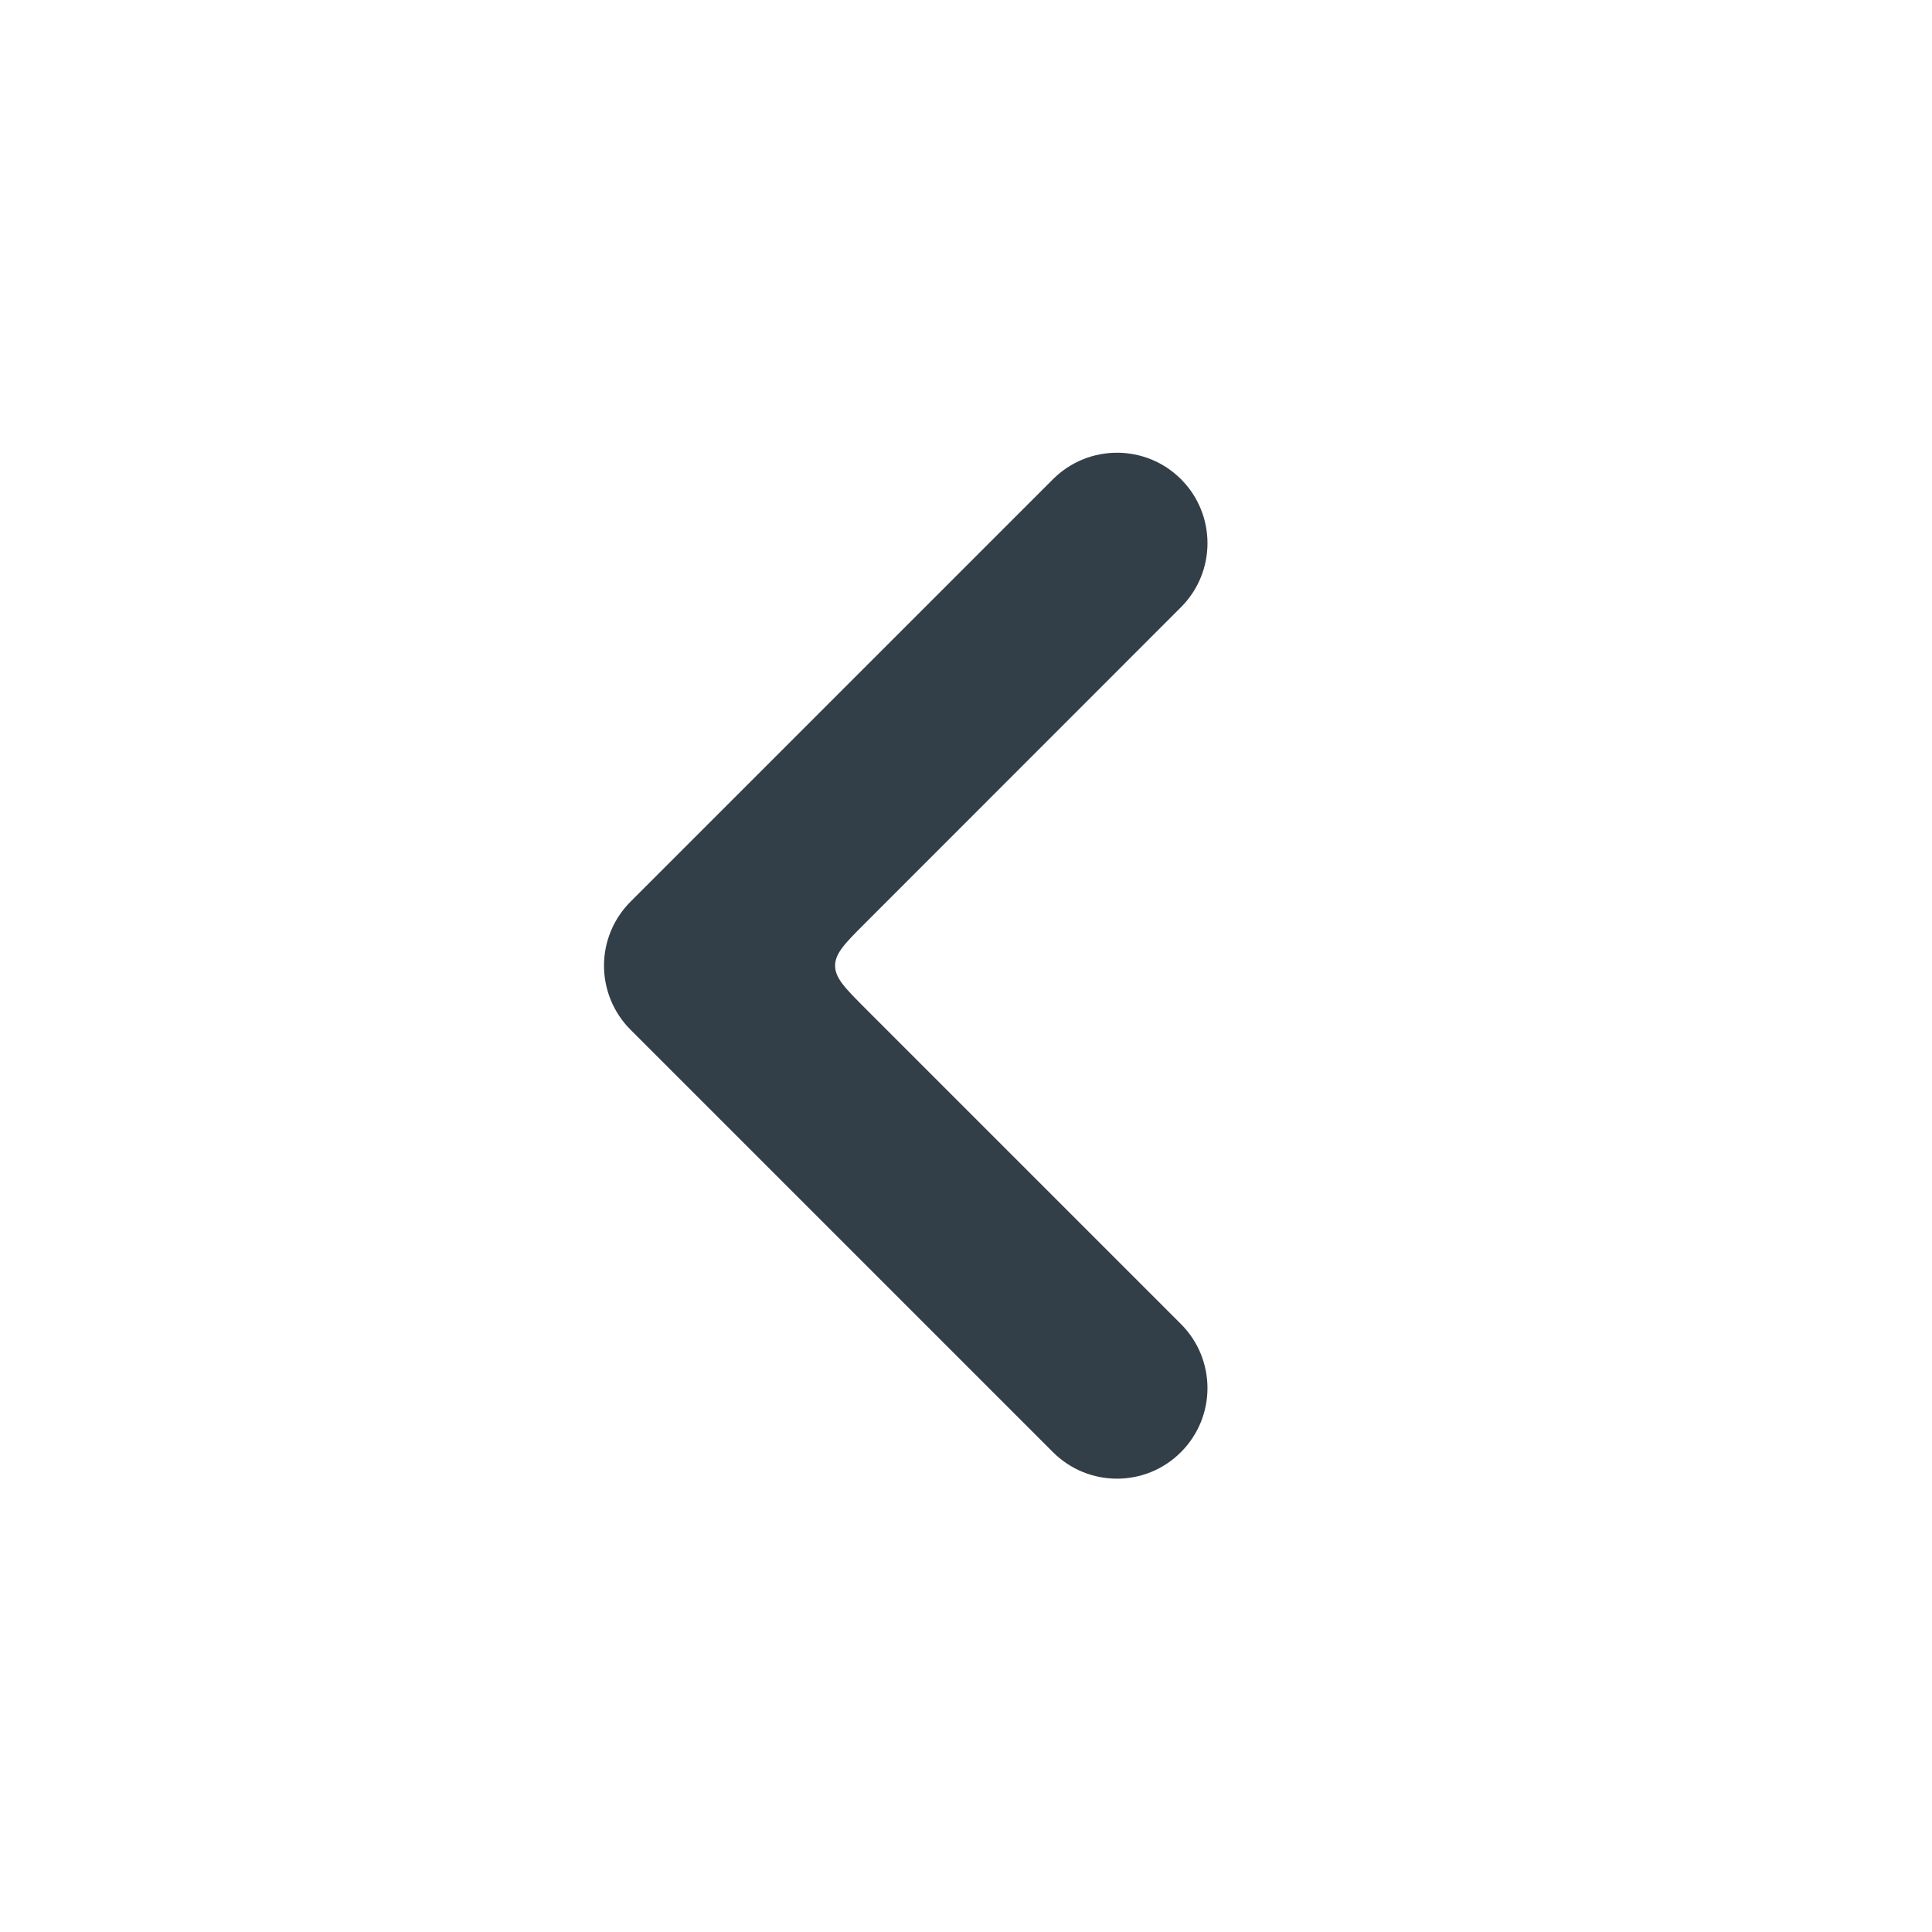
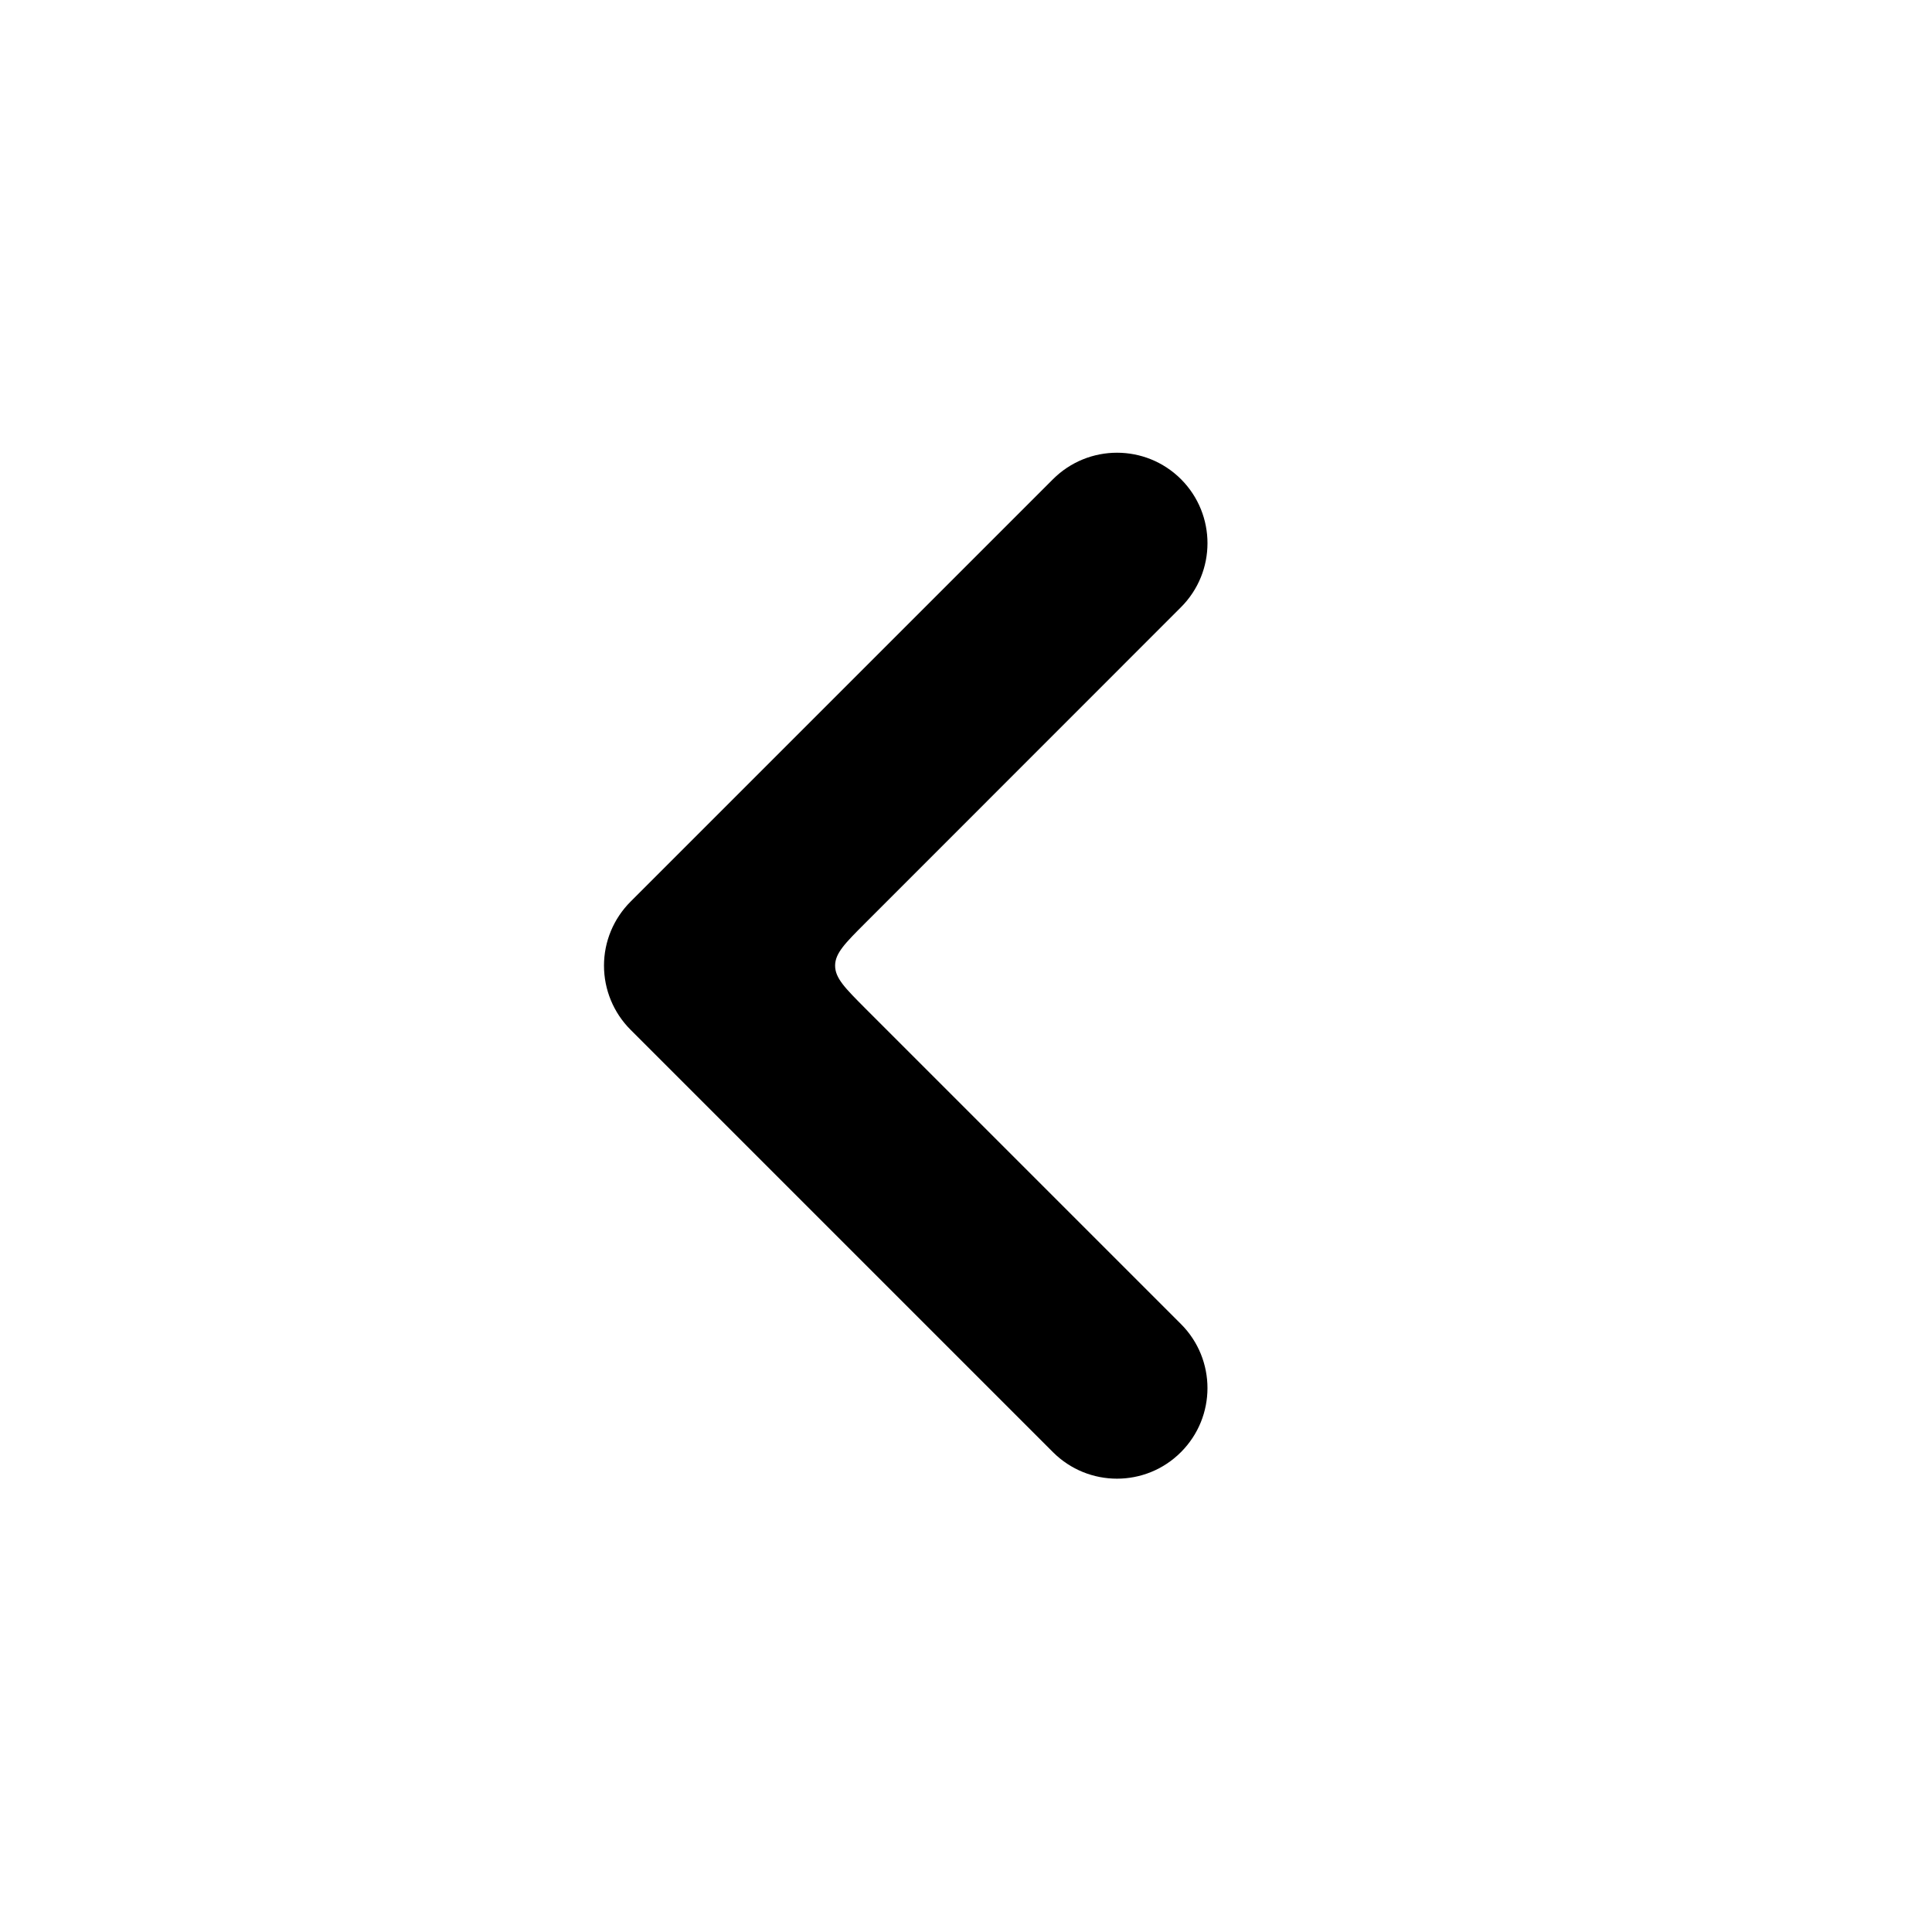
<svg xmlns="http://www.w3.org/2000/svg" width="16" height="16" viewBox="0 0 16 16" fill="none">
-   <path fill-rule="evenodd" clip-rule="evenodd" d="M9.781 3.969C10.073 4.262 10.073 4.736 9.78 5.029L7.166 7.644C7 7.81 6.916 7.894 6.916 7.997C6.916 8.101 7 8.184 7.166 8.351L9.78 10.965C10.073 11.258 10.073 11.733 9.78 12.026C9.488 12.319 9.013 12.319 8.72 12.026L5.222 8.528C5.081 8.387 5.002 8.196 5.002 7.997C5.002 7.798 5.081 7.608 5.222 7.467L8.72 3.969C9.013 3.676 9.488 3.676 9.781 3.969Z" fill="#333F48" />
+   <path fill-rule="evenodd" clip-rule="evenodd" d="M9.781 3.969C10.073 4.262 10.073 4.736 9.78 5.029L7.166 7.644C7 7.81 6.916 7.894 6.916 7.997C6.916 8.101 7 8.184 7.166 8.351L9.78 10.965C10.073 11.258 10.073 11.733 9.78 12.026C9.488 12.319 9.013 12.319 8.72 12.026L5.222 8.528C5.081 8.387 5.002 8.196 5.002 7.997C5.002 7.798 5.081 7.608 5.222 7.467L8.72 3.969C9.013 3.676 9.488 3.676 9.781 3.969Z" fill="currentColor" />
</svg>
